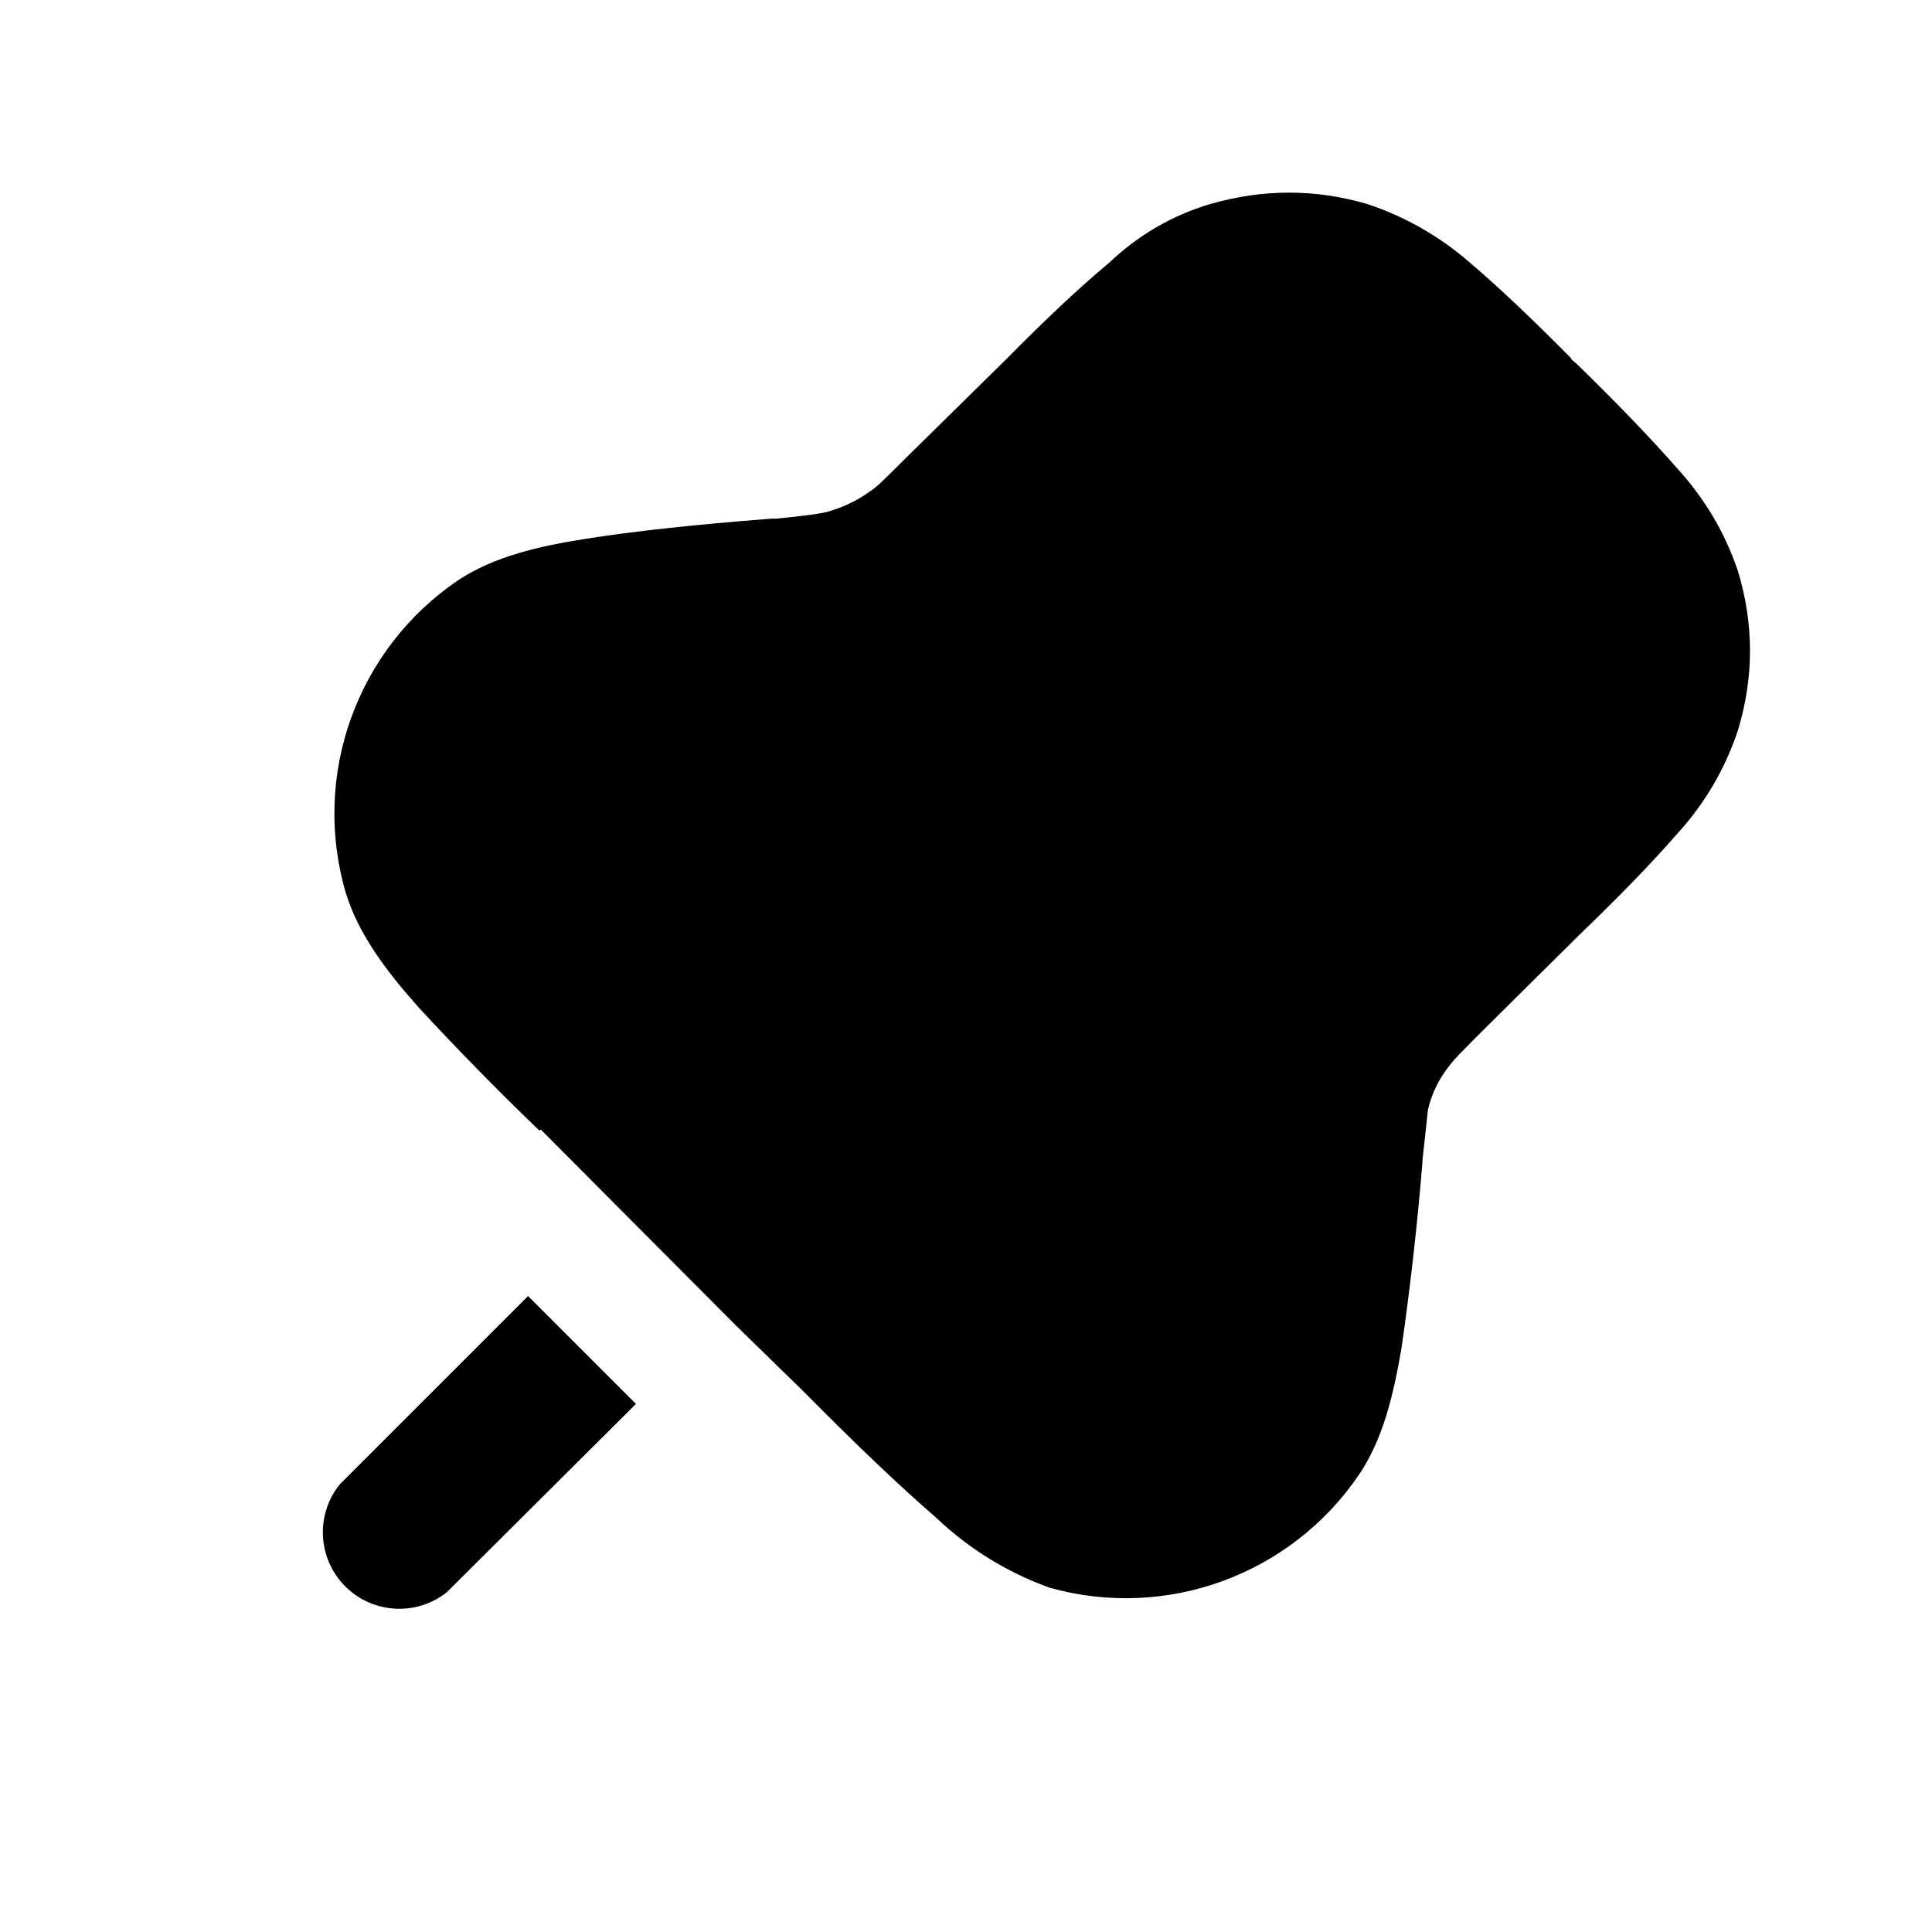
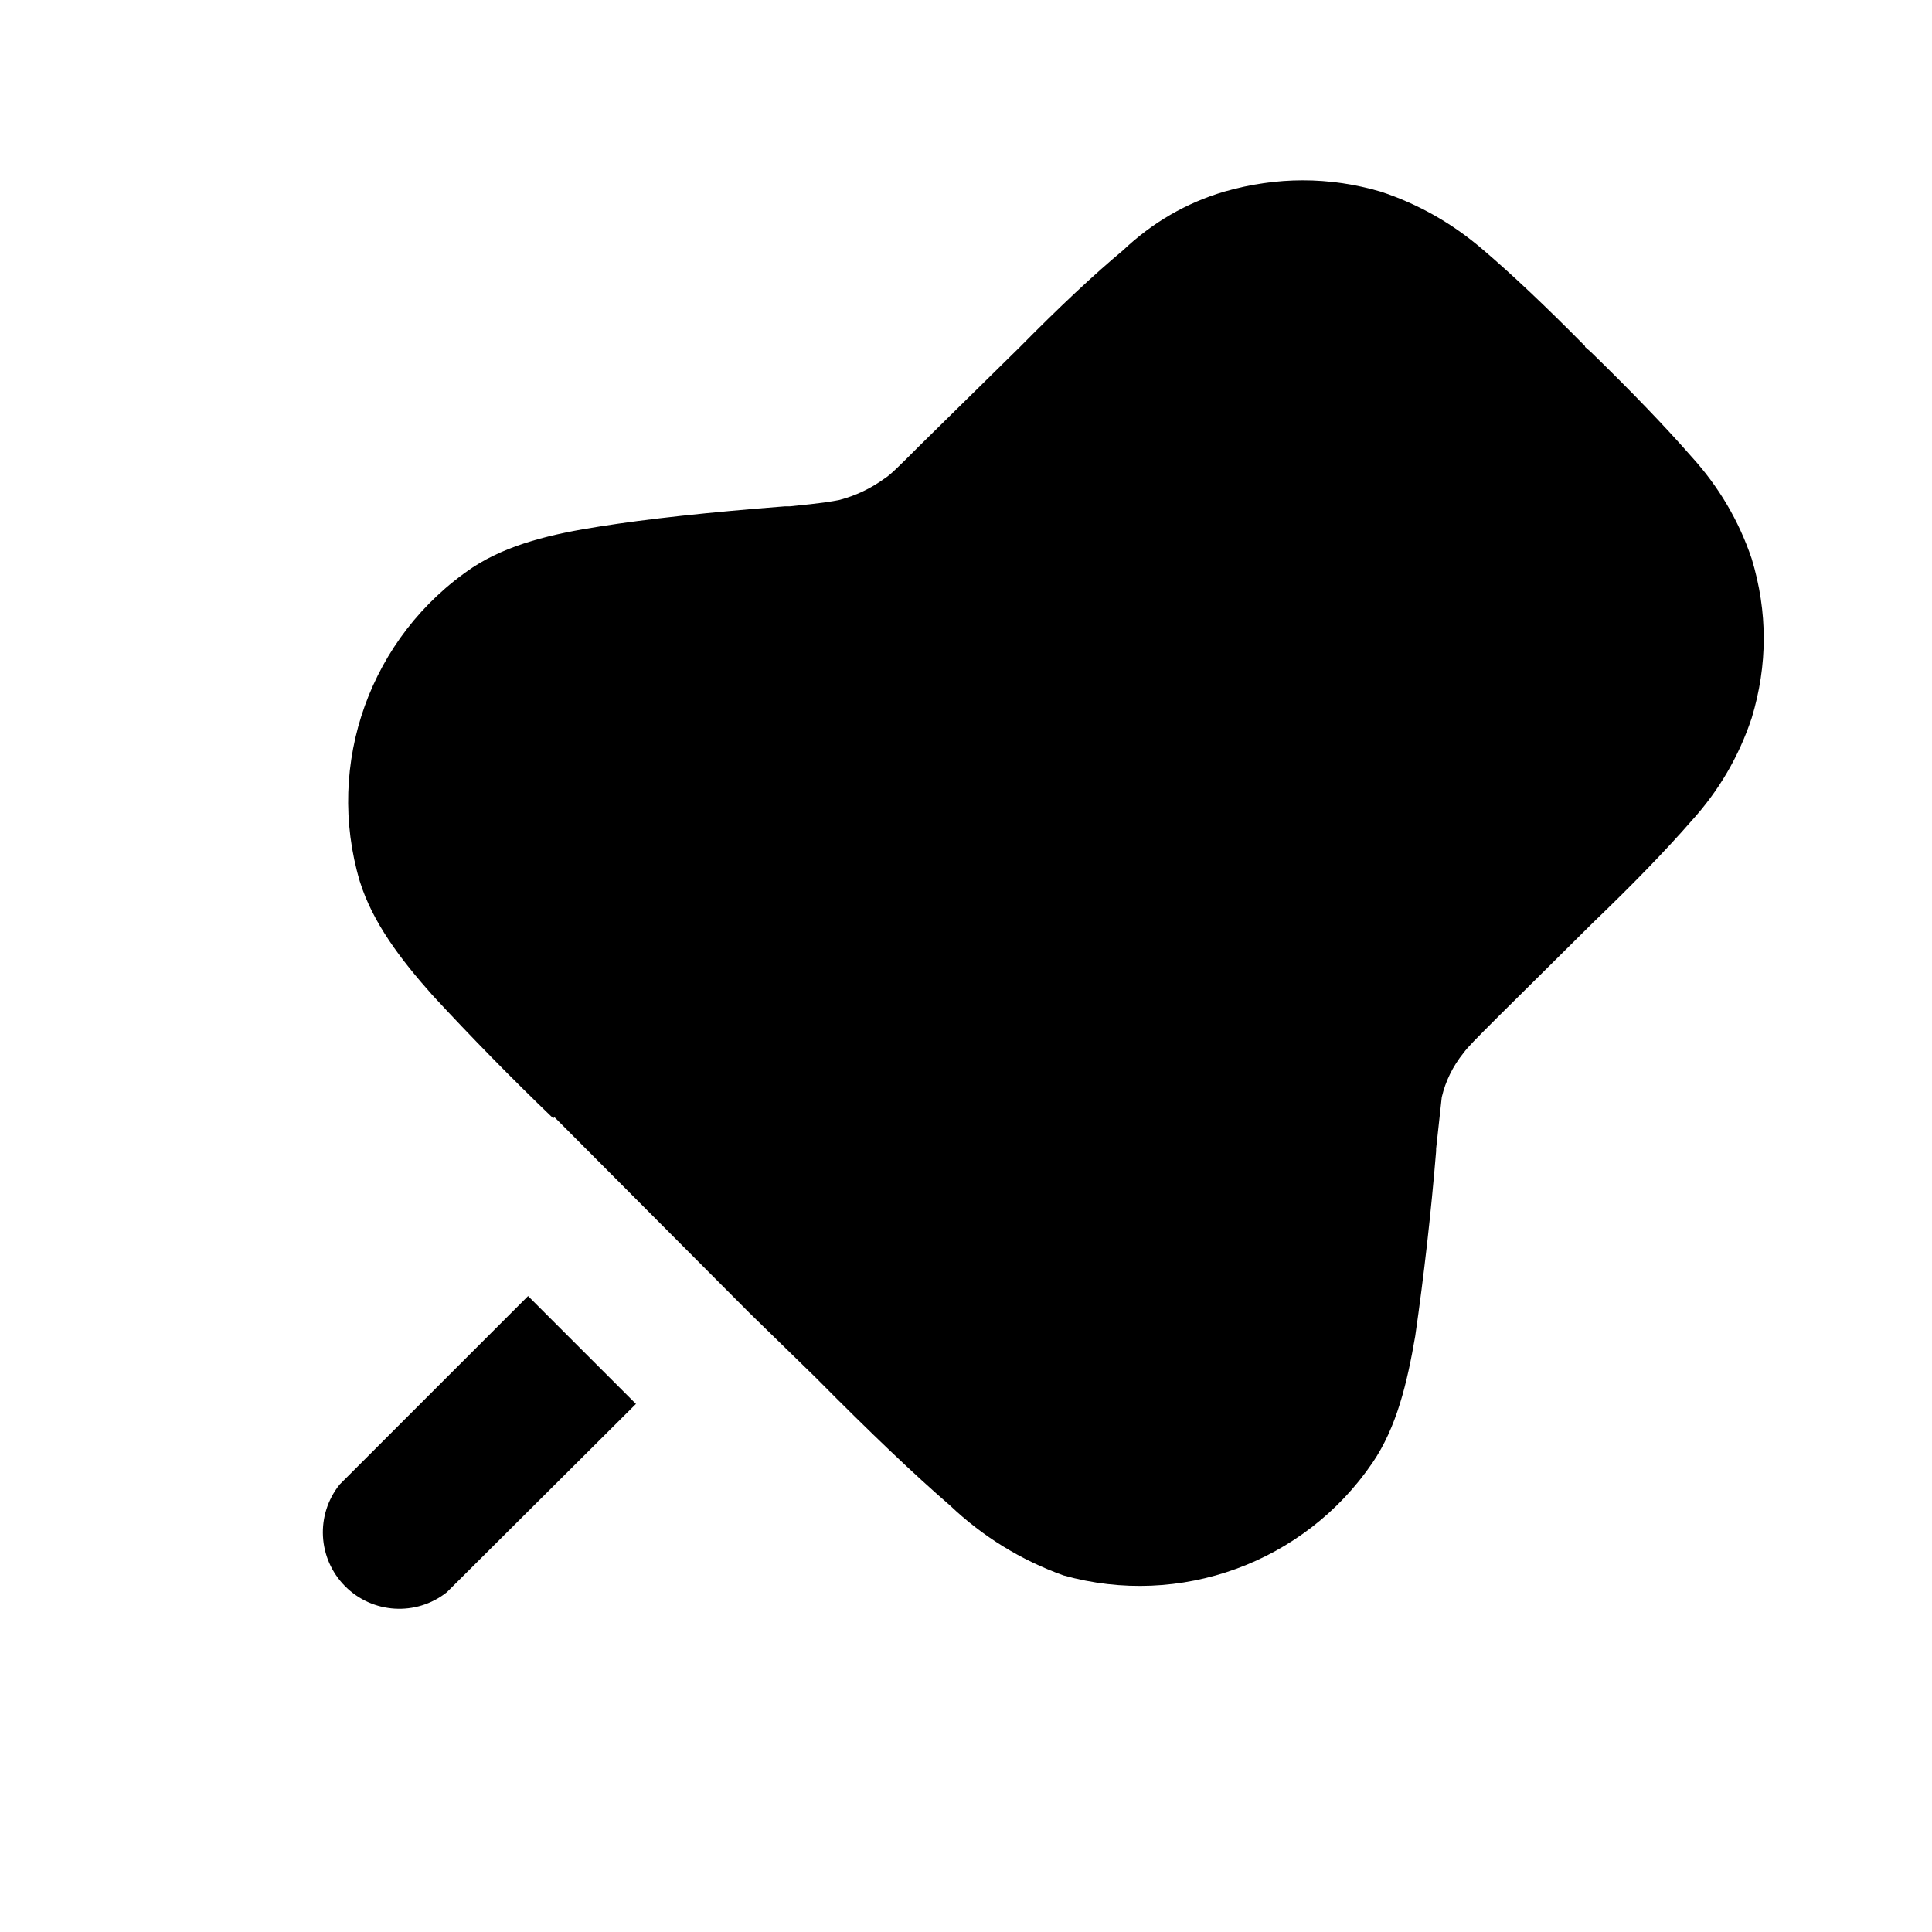
<svg xmlns="http://www.w3.org/2000/svg" viewBox="0 0 24 24" width="24" height="24">
-   <path d="m7.9 17.44-2.35 2.34a.95.95 0 0 1-1.33-1.34l2.34-2.34zM15.039 2.533Q16.019 2.253 16.979 2.533Q17.679 2.763 18.249 3.253Q18.789 3.713 19.519 4.453L19.519 4.463L19.589 4.523Q20.349 5.263 20.839 5.823Q21.349 6.383 21.589 7.093Q21.889 8.083 21.589 9.073Q21.349 9.793 20.839 10.353Q20.369 10.893 19.609 11.623L19.589 11.643L18.449 12.773C18.149 13.073 18.069 13.153 18.009 13.233Q17.809 13.483 17.739 13.783L17.669 14.423L17.669 14.453A38 38 0 0 1 17.409 16.753C17.309 17.333 17.179 17.883 16.879 18.323A3.5 3.5 0 0 1 13.039 19.723A4 4 0 0 1 11.629 18.853Q10.969 18.283 9.979 17.283L9.959 17.263L9.139 16.463L6.719 14.033L6.699 14.043A36 36 0 0 1 5.199 12.513C4.799 12.063 4.459 11.613 4.299 11.103A3.5 3.5 0 0 1 5.699 7.203C6.139 6.913 6.699 6.783 7.279 6.693Q8.159 6.553 9.579 6.443L9.639 6.443C10.049 6.403 10.159 6.383 10.259 6.363Q10.559 6.283 10.809 6.103C10.889 6.053 10.969 5.973 11.259 5.683L12.499 4.463Q13.239 3.713 13.779 3.263Q14.329 2.743 15.039 2.533" />
+   <path d="m7.9 17.44-2.35 2.34a.95.95 0 0 1-1.33-1.34l2.34-2.34zm7.31-15.06q.98-.28 1.94 0 .7.23 1.27.72.54.46 1.27 1.2v.01l.07.06q.76.74 1.25 1.3.51.56.75 1.27.3.99 0 1.98-.24.72-.75 1.28-.47.54-1.23 1.27l-.02.02-1.14 1.13c-.3.3-.38.38-.44.46q-.2.25-.27.55l-.07.64v.03a38 38 0 0 1-.26 2.3c-.1.58-.23 1.13-.53 1.57a3.5 3.5 0 0 1-3.84 1.4 4 4 0 0 1-1.41-.87q-.66-.57-1.65-1.57l-.02-.02-.82-.8-2.42-2.43-.02.01a36 36 0 0 1-1.5-1.53c-.4-.45-.74-.9-.9-1.41a3.5 3.5 0 0 1 1.4-3.9c.44-.29 1-.42 1.58-.51q.88-.14 2.3-.25h.06c.41-.04.52-.06.62-.08q.3-.08.55-.26c.08-.05.16-.13.45-.42l1.24-1.22q.74-.75 1.28-1.2.55-.52 1.26-.73" />
</svg>
